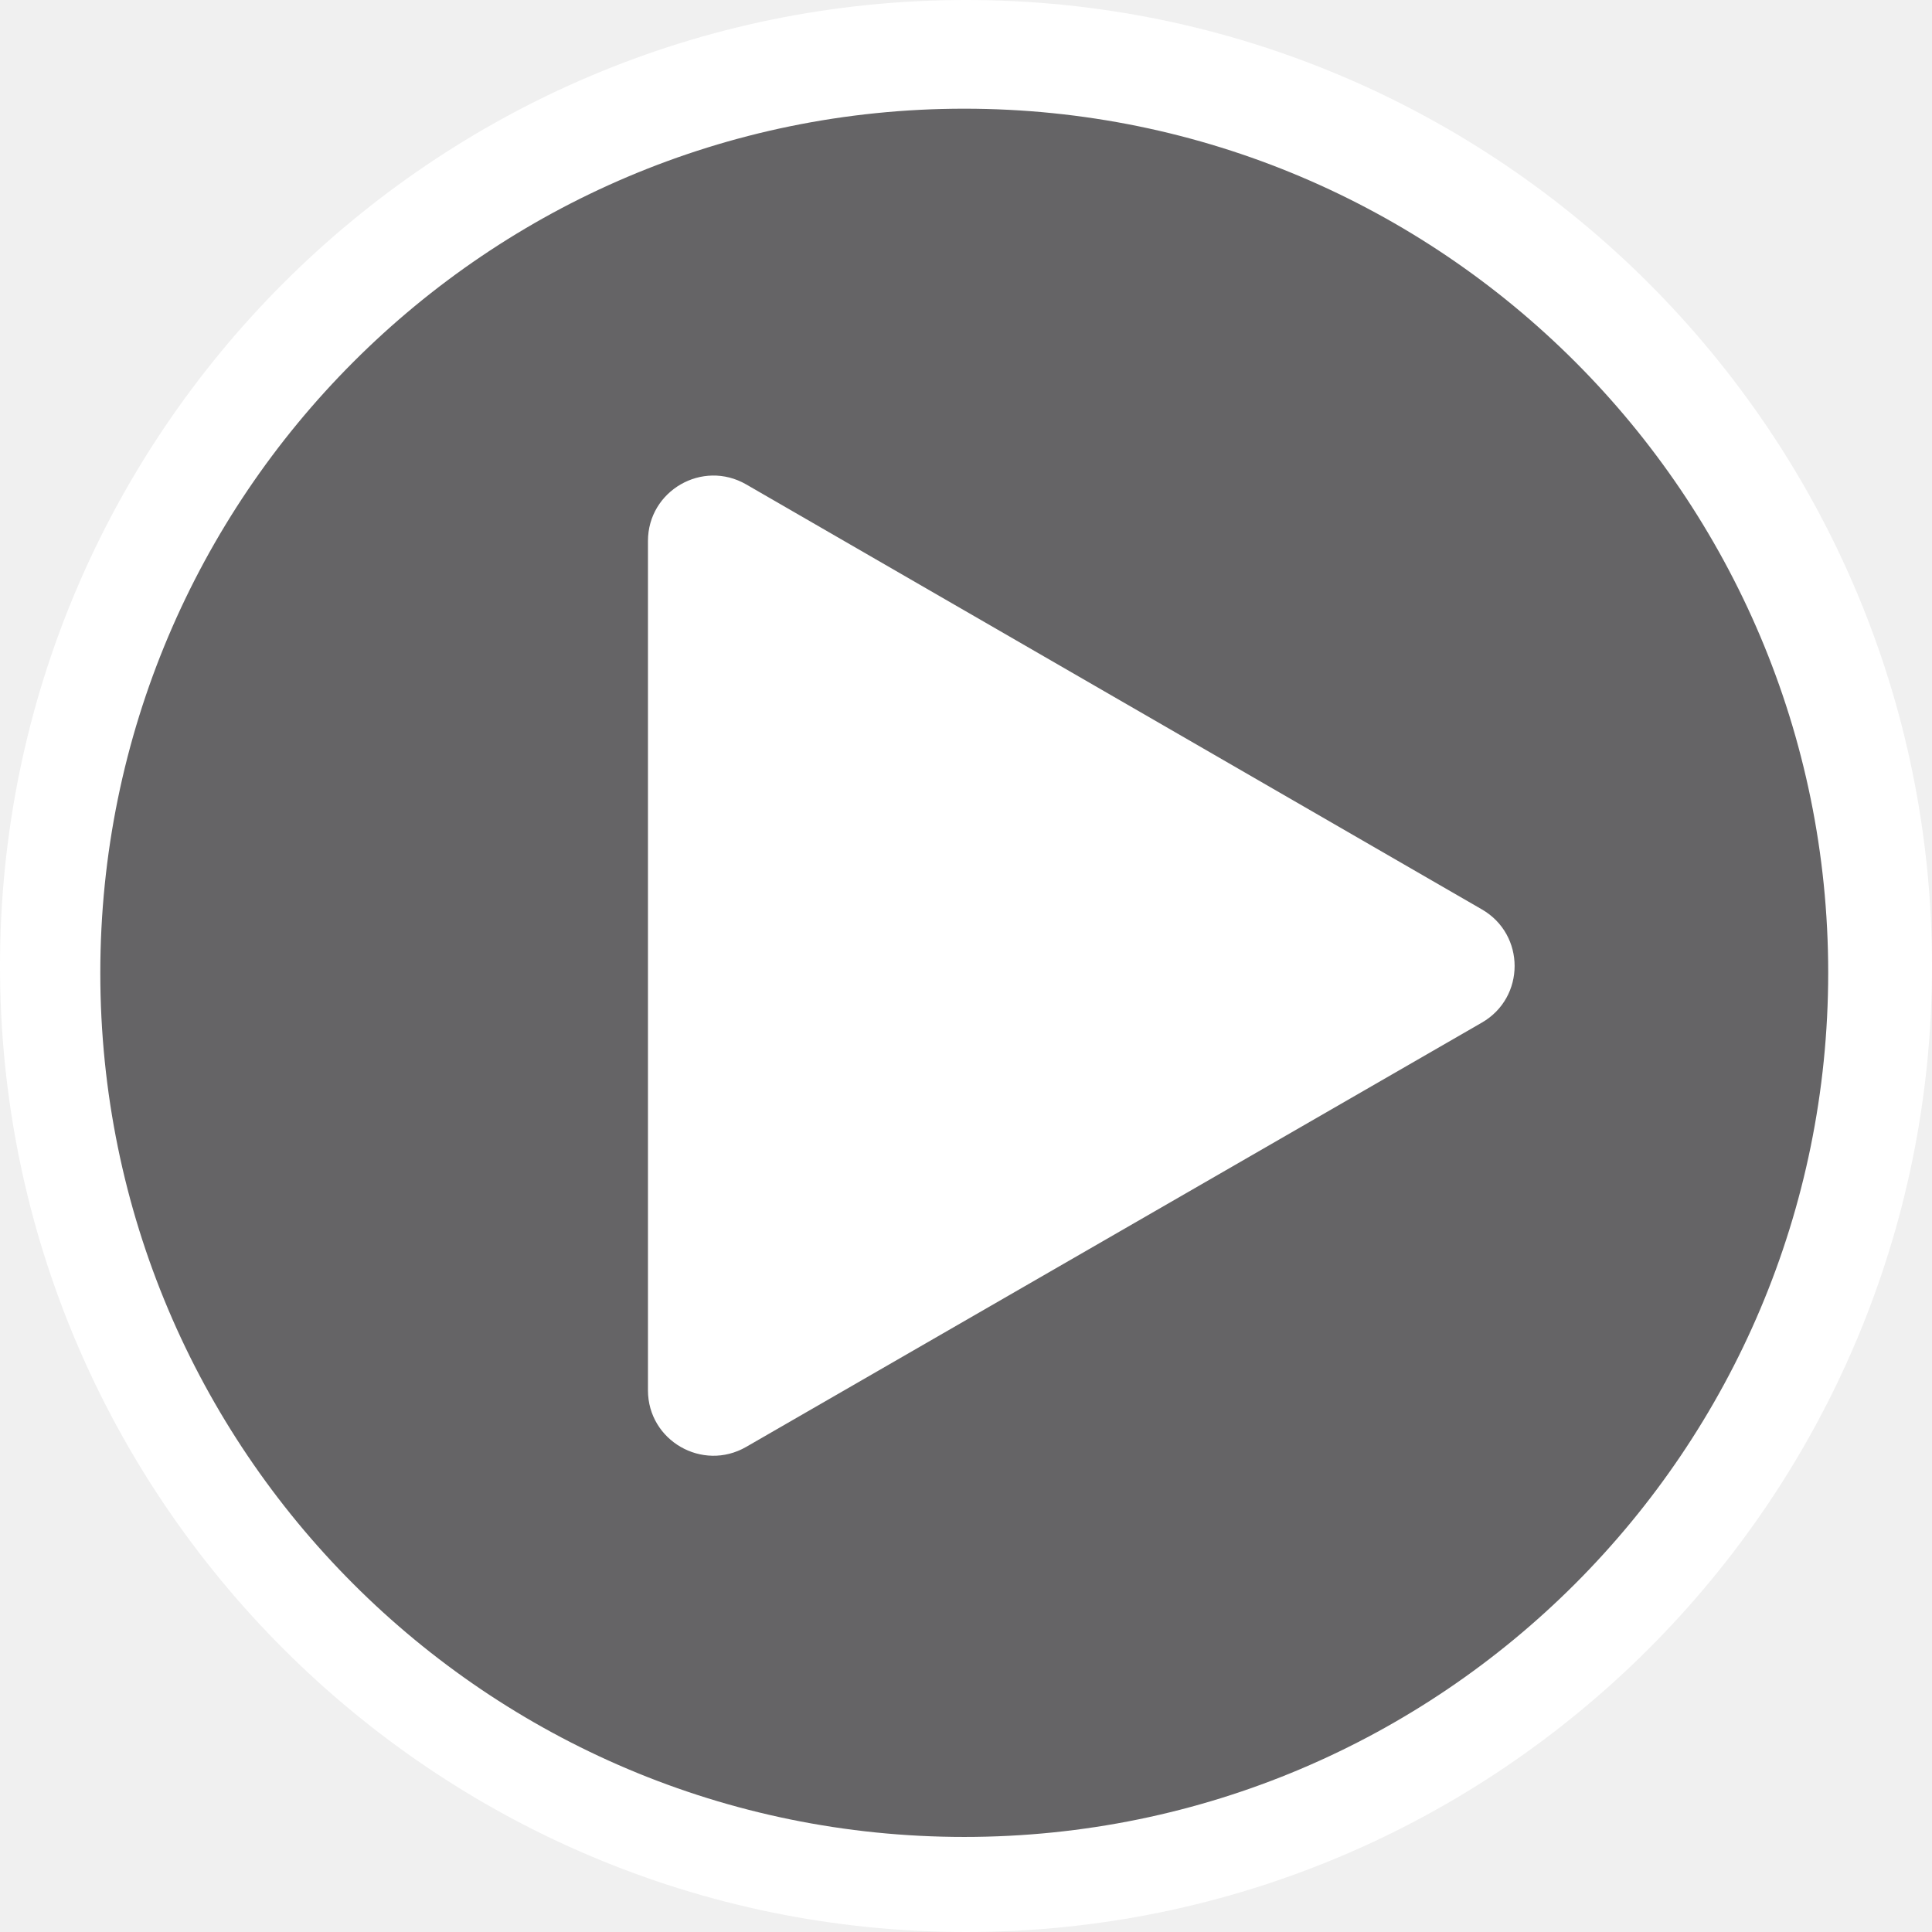
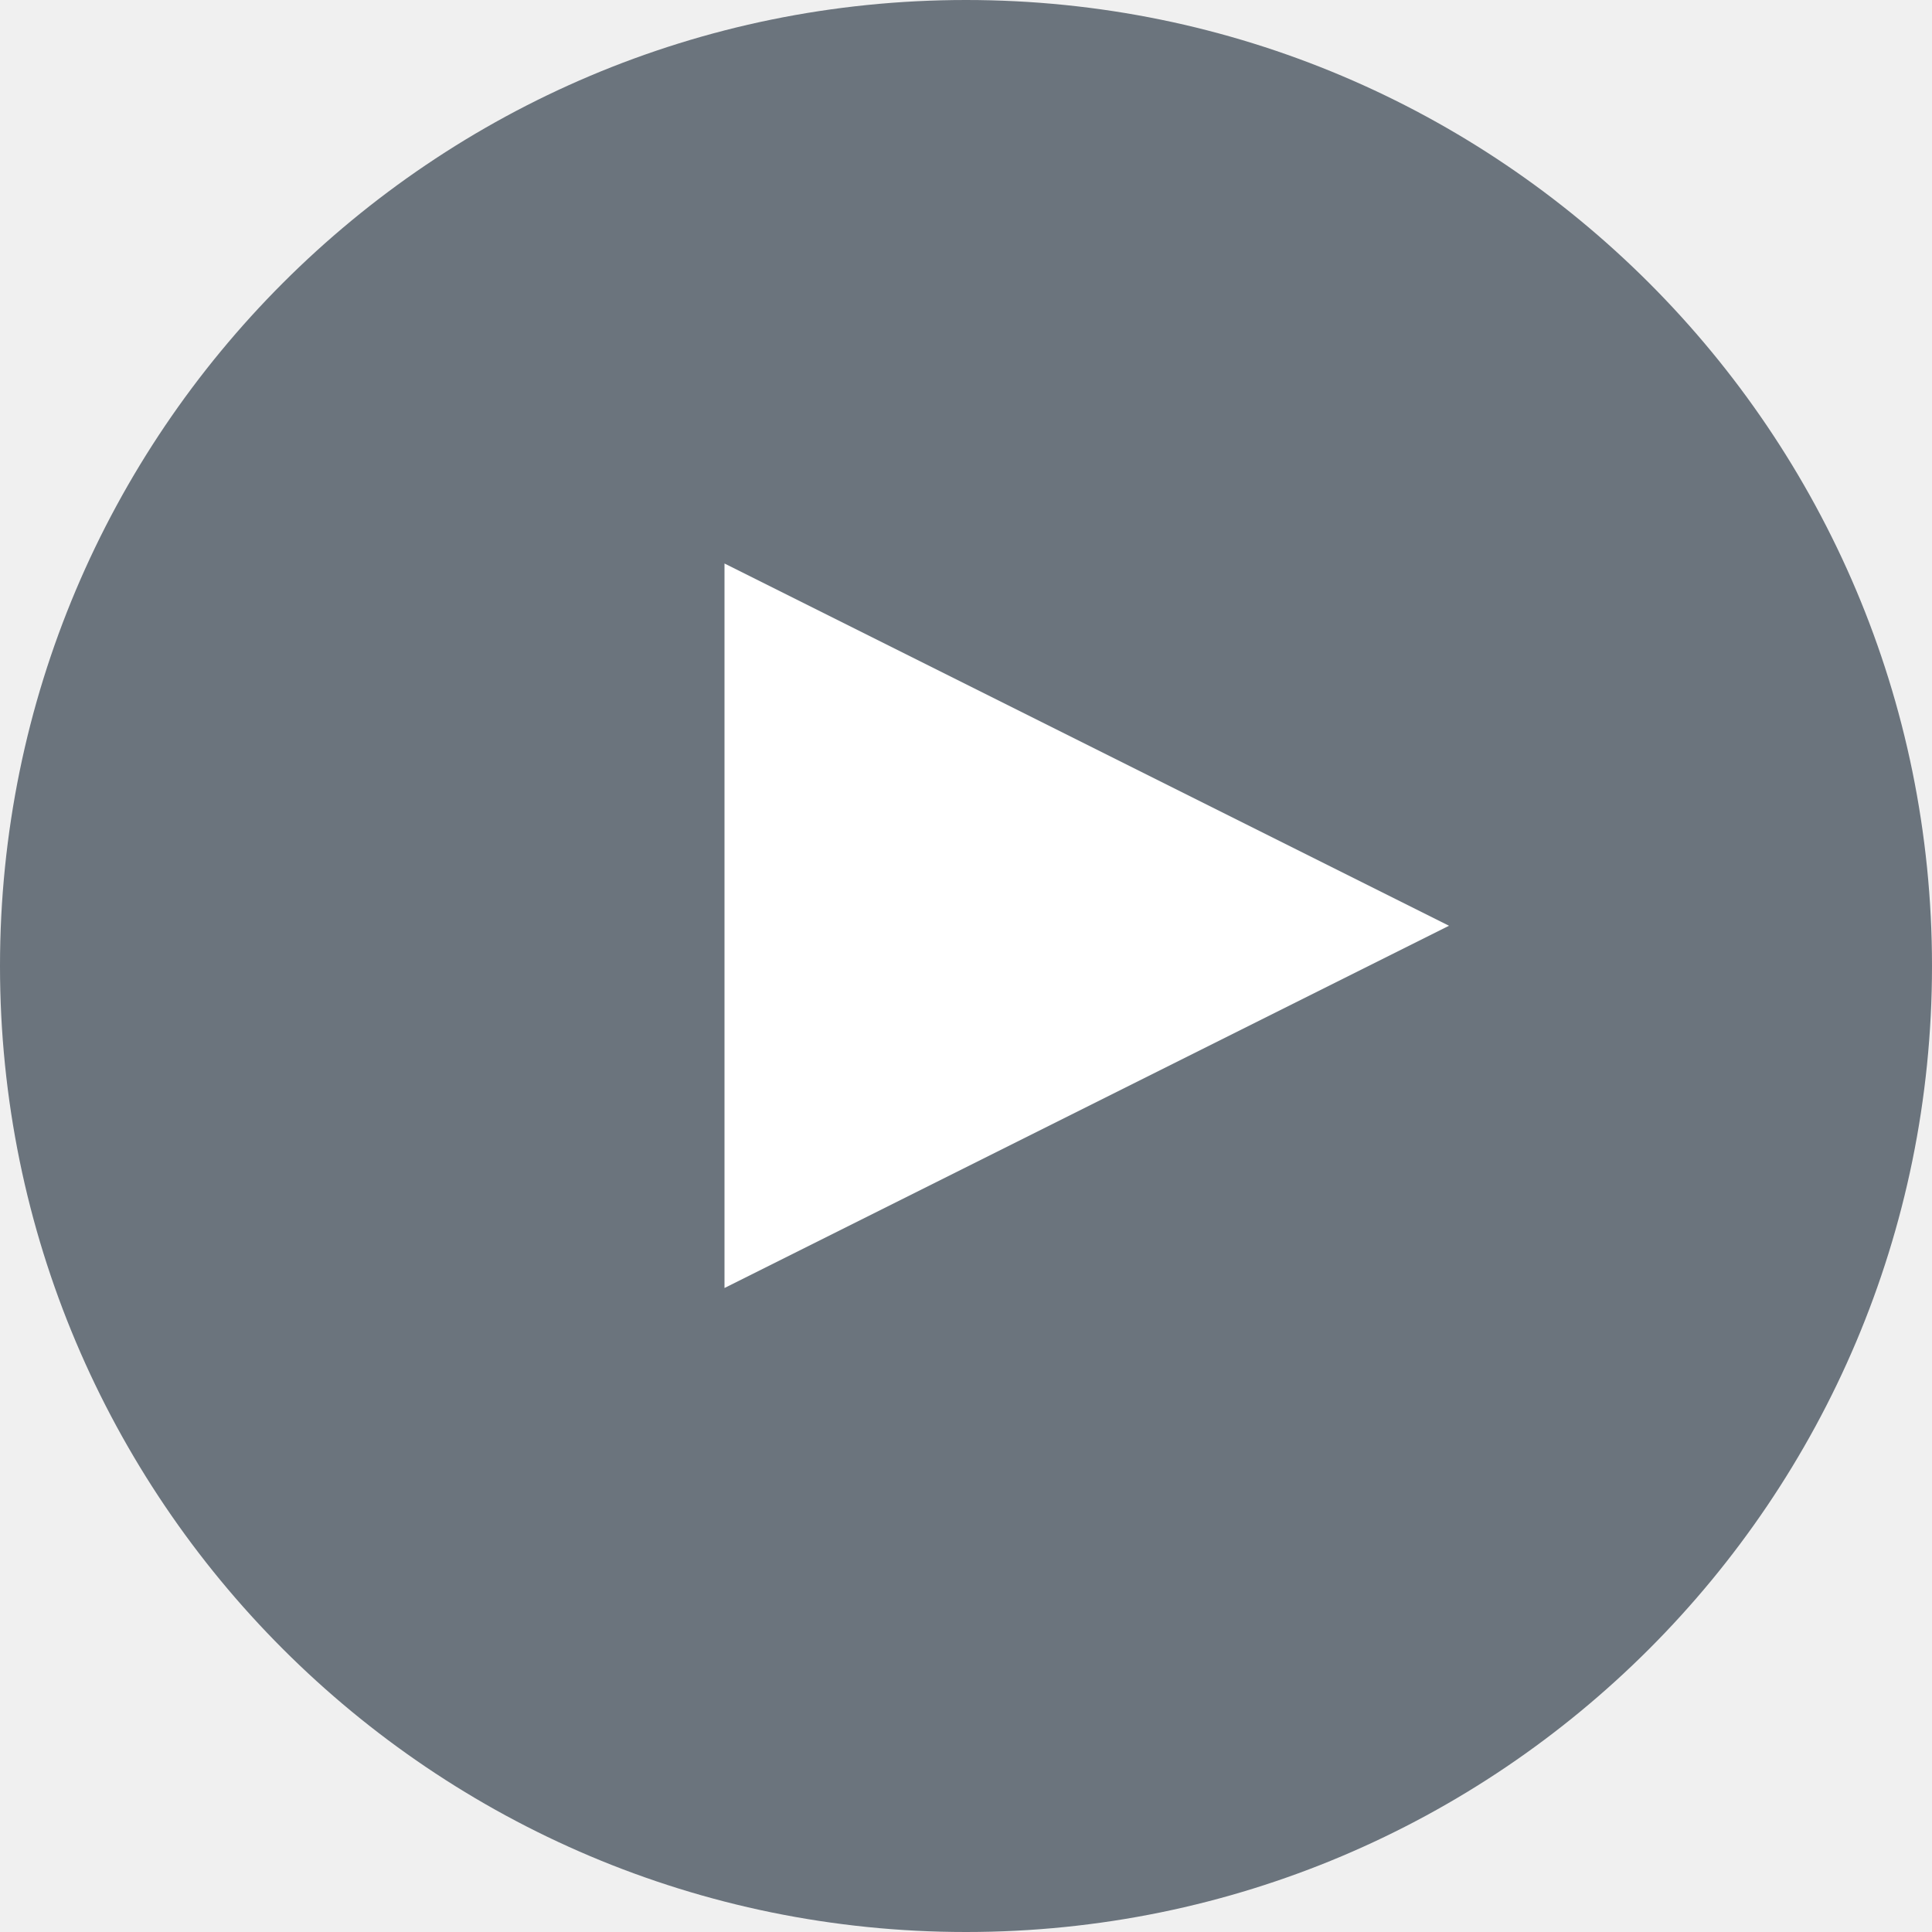
- <svg xmlns="http://www.w3.org/2000/svg" version="1.1" id="Layer_1" x="0px" y="0px" viewBox="0 0 552.8 552.8" style="enable-background:new 0 0 552.8 552.8;" xml:space="preserve">
-   <style type="text/css">
- 	.st0{opacity:0.8;fill:#424143;}
- 	.st1{fill:#FFFFFF;}
- </style>
-   <g>
-     <circle class="st0" cx="275.3" cy="275.3" r="264.2" />
-     <path class="st1" d="M424,260.2L213.5,138.6c-12.5-7.2-28.1,1.8-28.1,16.2v243c0,14.4,15.6,23.4,28.1,16.2L424,292.6   C436.5,285.4,436.5,267.4,424,260.2z" />
-     <path class="st1" d="M276.4,0C124,0,0,124,0,276.4s124,276.4,276.4,276.4s276.4-124,276.4-276.4S428.8,0,276.4,0z M275.9,525.6   c-136.6,0-247.2-110.7-247.2-247.2S139.4,31.1,275.9,31.1s247.2,110.7,247.2,247.2S412.5,525.6,275.9,525.6z" />
+ <svg xmlns="http://www.w3.org/2000/svg" width="24px" height="24px" viewBox="0 0 24 24" version="1.1">
+   <defs />
+   <g id="Page-1" stroke="none" stroke-width="1" fill="none" fill-rule="evenodd">
+     <g id="Course-Modules---1" transform="translate(-24, -679)">
+       <g id="Video-Icon" transform="translate(24, 679)">
+         <ellipse id="Oval" fill="#6B747D" cx="12" cy="12" rx="12" ry="12" />
+         <polygon id="Triangle-2" fill="#FFFFFF" transform="translate(13.5, 11.5) rotate(-270) translate(-13.5, -11.5) " points="13.5 7 18 16 9 16" />
+       </g>
+     </g>
  </g>
</svg>
